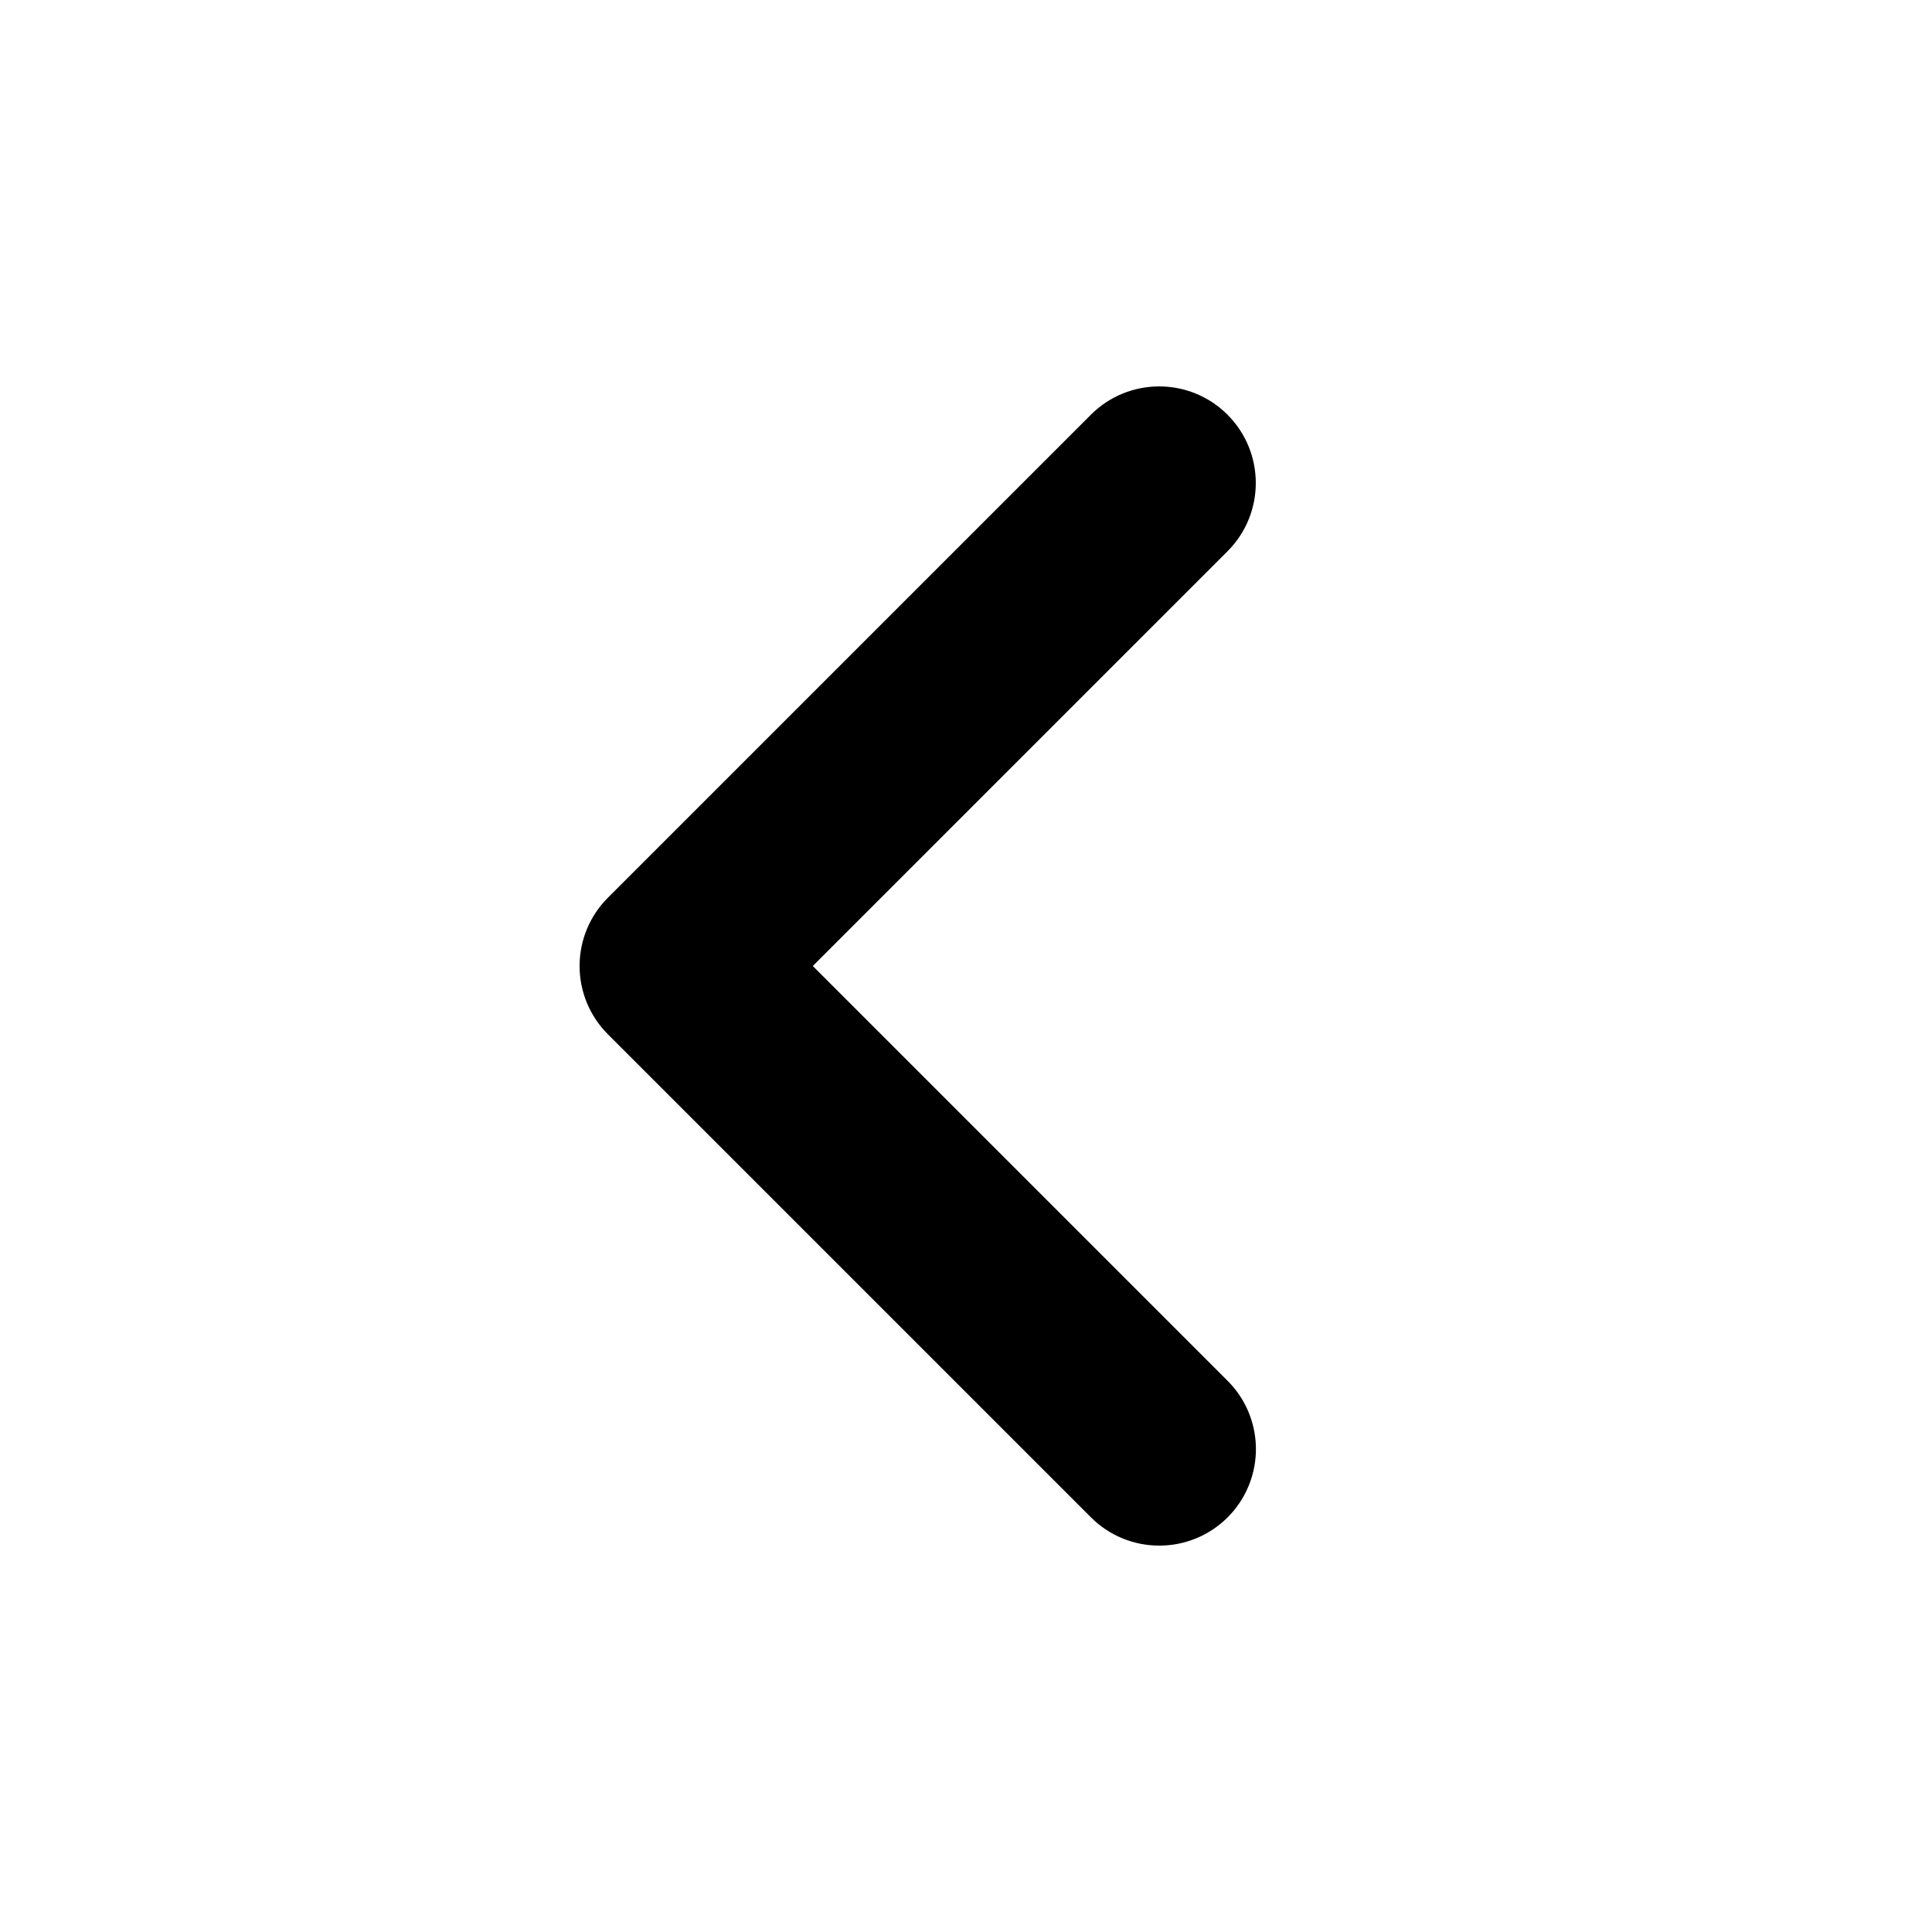
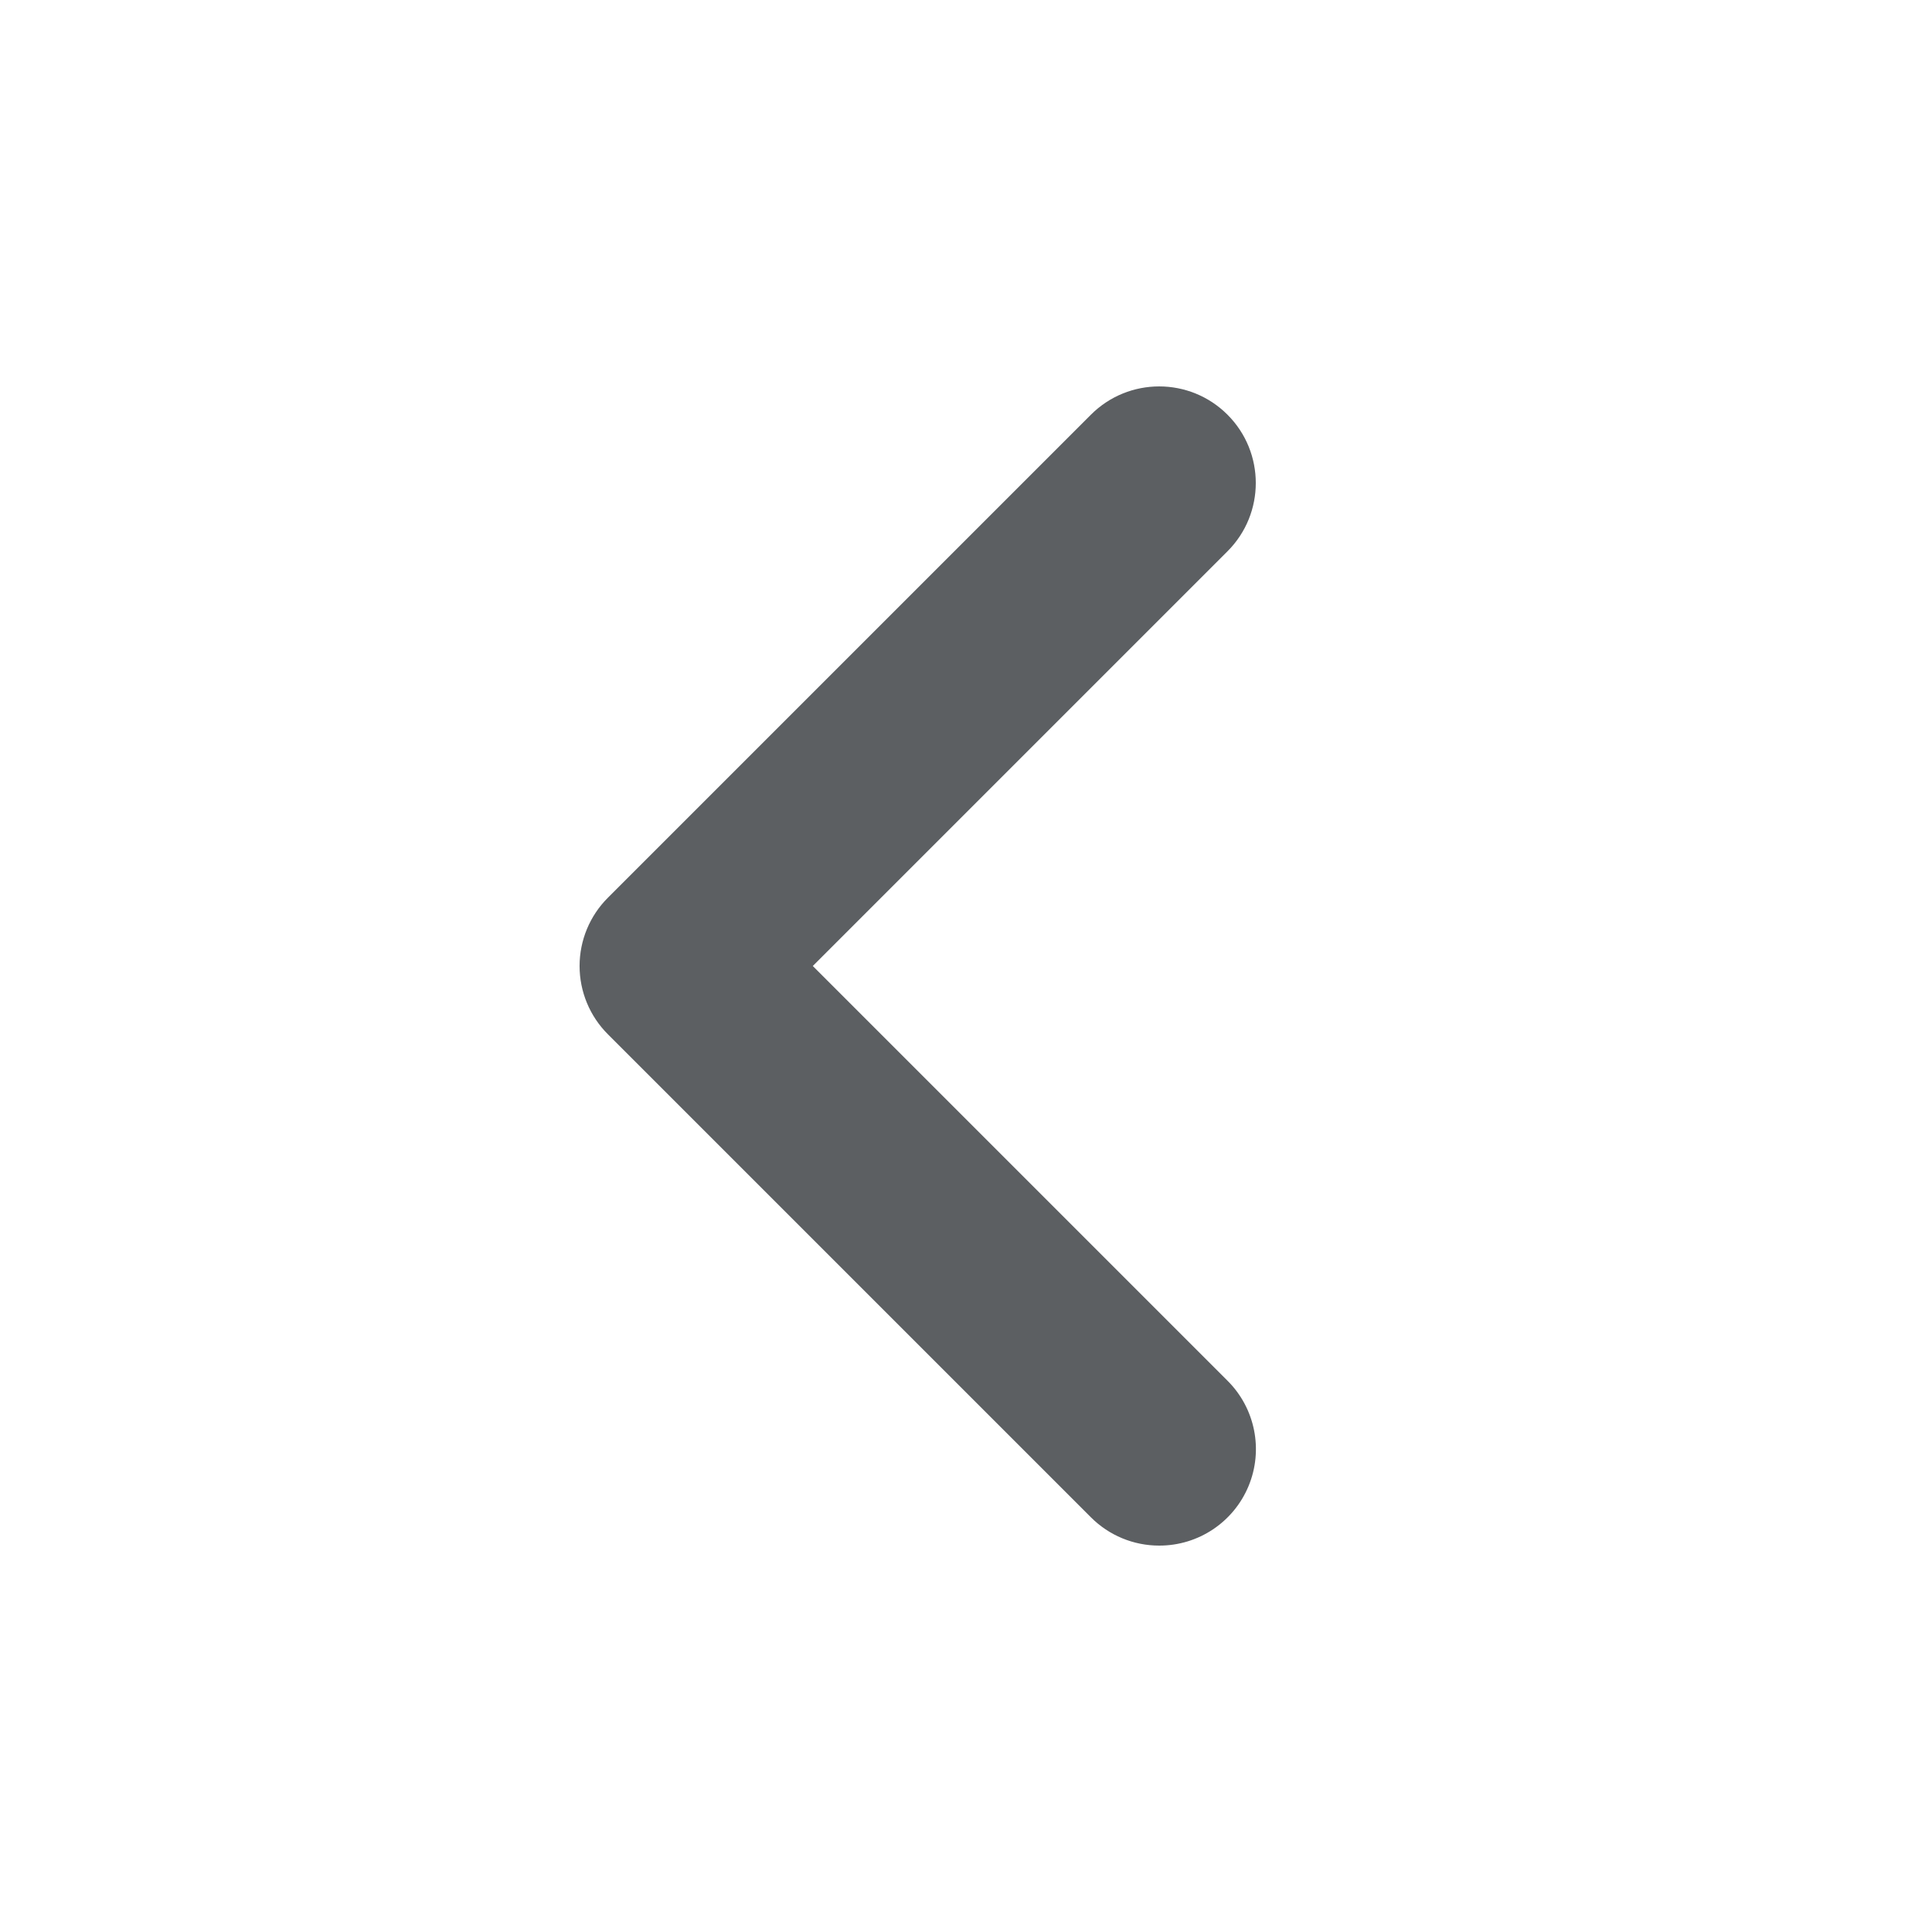
<svg xmlns="http://www.w3.org/2000/svg" viewBox="0 0 20 20">
-   <path d="M12 16a.997.997 0 01-.707-.293l-5-5a.999.999 0 010-1.414l5-5a.999.999 0 111.414 1.414L8.414 10l4.293 4.293A.999.999 0 0112 16z" fill="currentColor" />
+   <path d="M12 16a.997.997 0 01-.707-.293l-5-5a.999.999 0 010-1.414l5-5a.999.999 0 111.414 1.414L8.414 10l4.293 4.293A.999.999 0 0112 16z" fill="#5C5F62" />
</svg>
